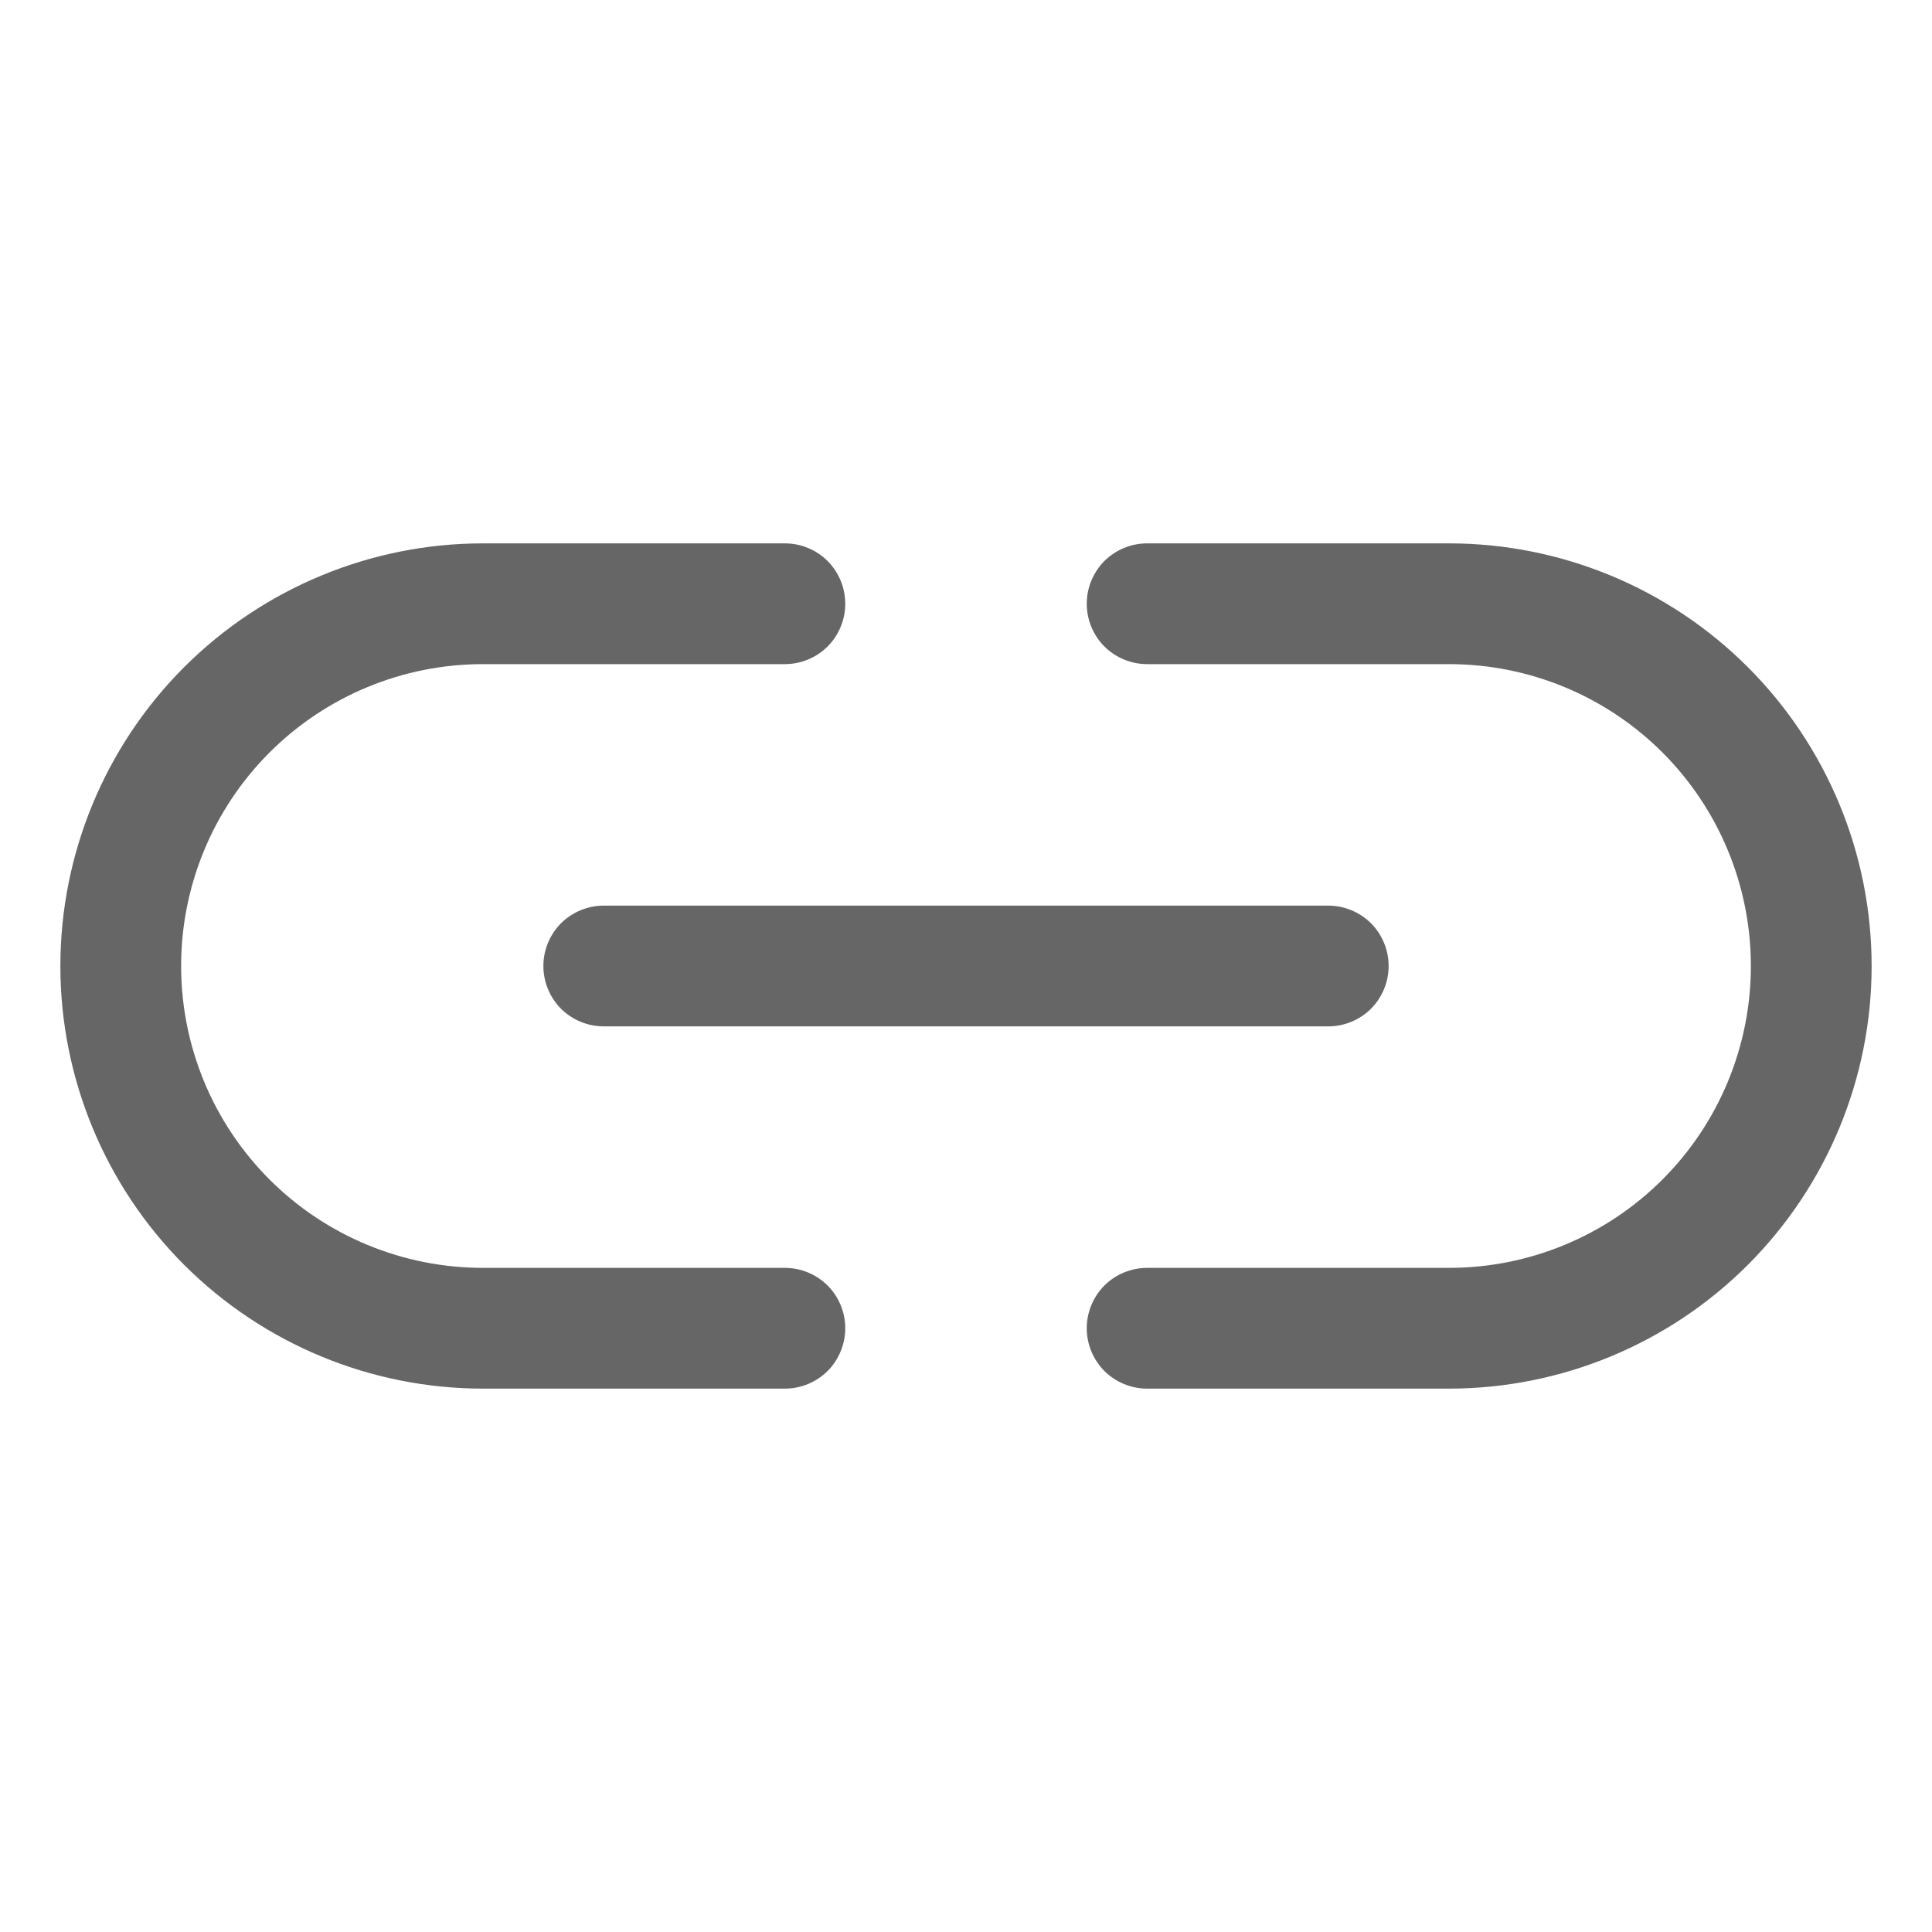
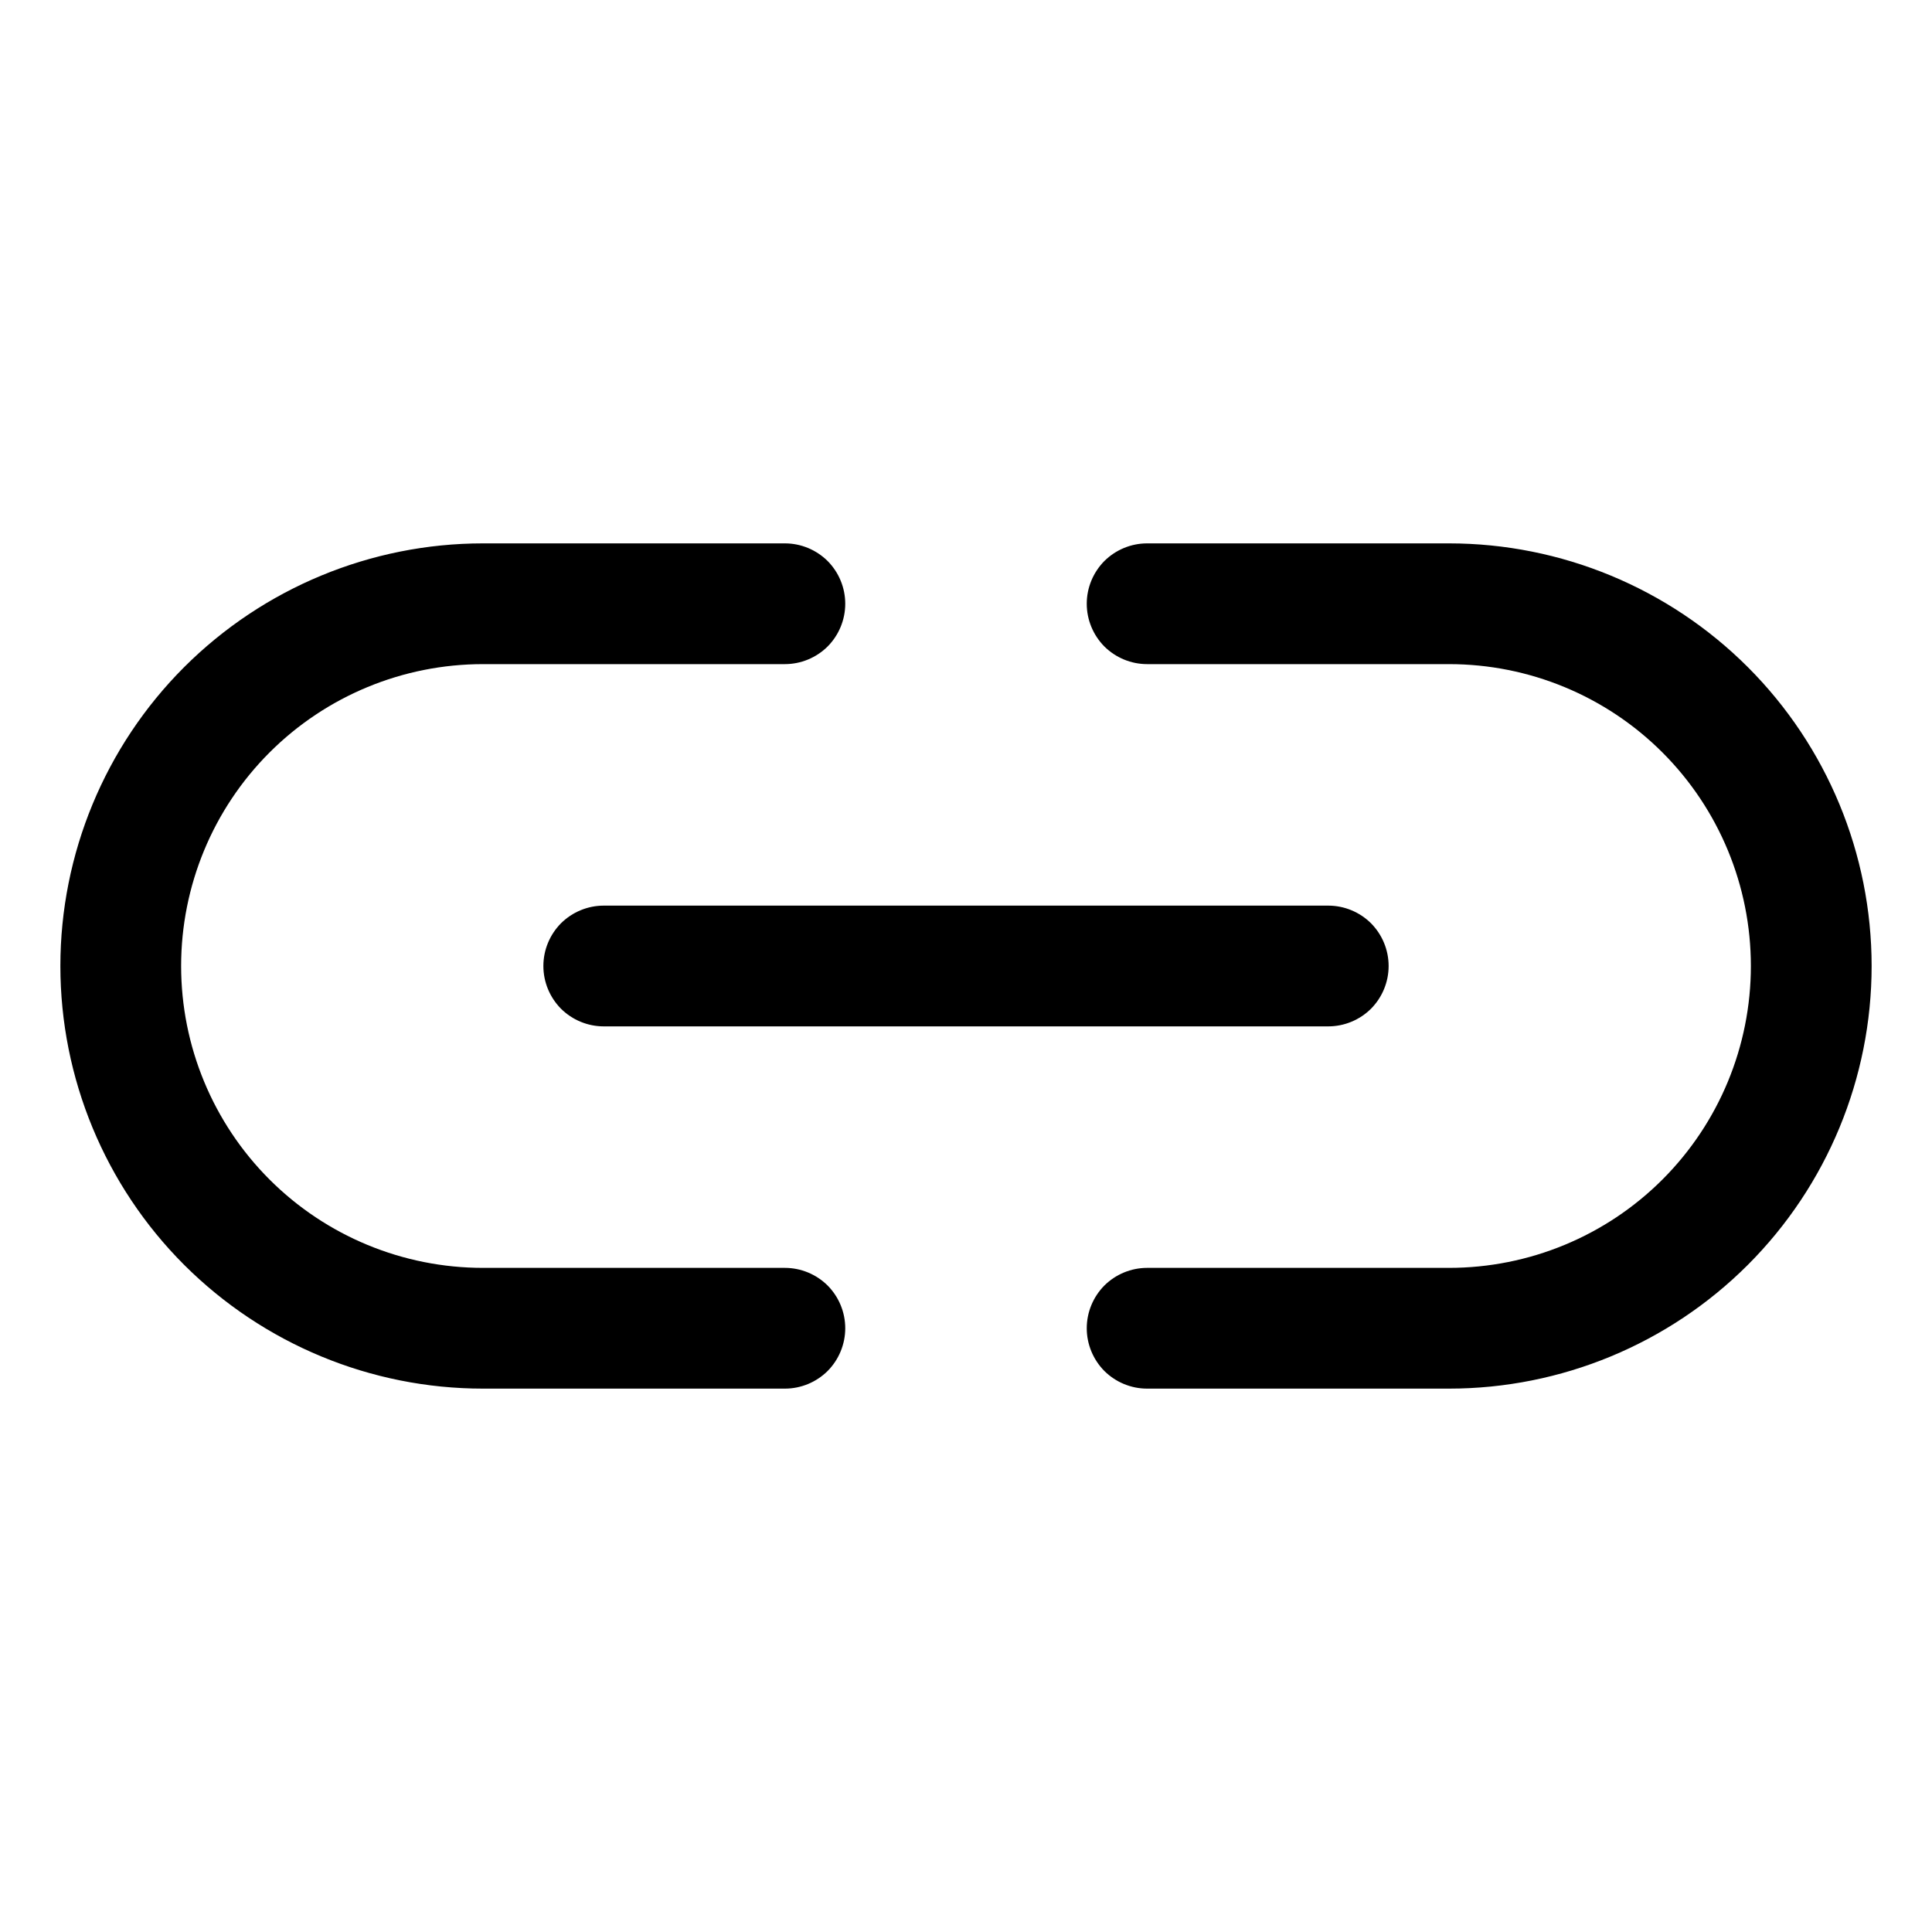
<svg xmlns="http://www.w3.org/2000/svg" width="16" height="16" viewBox="0 0 16 16" fill="none">
-   <path d="M5 7.5H11C11.133 7.5 11.26 7.553 11.354 7.646C11.447 7.74 11.5 7.867 11.5 8C11.5 8.133 11.447 8.26 11.354 8.354C11.26 8.447 11.133 8.5 11 8.5H5C4.867 8.5 4.74 8.447 4.646 8.354C4.553 8.26 4.5 8.133 4.5 8C4.5 7.867 4.553 7.74 4.646 7.646C4.74 7.553 4.867 7.5 5 7.5ZM6.5 10.5H4C3.337 10.5 2.701 10.237 2.232 9.768C1.763 9.299 1.5 8.663 1.5 8C1.5 7.337 1.763 6.701 2.232 6.232C2.701 5.763 3.337 5.5 4 5.5H6.5C6.633 5.5 6.76 5.447 6.854 5.354C6.947 5.26 7 5.133 7 5C7 4.867 6.947 4.74 6.854 4.646C6.76 4.553 6.633 4.5 6.5 4.5H4C3.072 4.5 2.182 4.869 1.525 5.525C0.869 6.181 0.5 7.072 0.5 8C0.5 8.928 0.869 9.819 1.525 10.475C2.182 11.131 3.072 11.5 4 11.5H6.5C6.633 11.5 6.76 11.447 6.854 11.354C6.947 11.26 7 11.133 7 11C7 10.867 6.947 10.74 6.854 10.646C6.76 10.553 6.633 10.5 6.5 10.5ZM12 4.5H9.5C9.367 4.5 9.24 4.553 9.146 4.646C9.053 4.74 9 4.867 9 5C9 5.133 9.053 5.26 9.146 5.354C9.24 5.447 9.367 5.5 9.5 5.5H12C12.663 5.5 13.299 5.763 13.768 6.232C14.237 6.701 14.5 7.337 14.5 8C14.5 8.663 14.237 9.299 13.768 9.768C13.299 10.237 12.663 10.5 12 10.5H9.5C9.367 10.5 9.24 10.553 9.146 10.646C9.053 10.74 9 10.867 9 11C9 11.133 9.053 11.26 9.146 11.354C9.24 11.447 9.367 11.5 9.5 11.5H12C12.928 11.5 13.819 11.131 14.475 10.475C15.131 9.819 15.5 8.928 15.5 8C15.5 7.072 15.131 6.181 14.475 5.525C13.819 4.869 12.928 4.5 12 4.5Z" fill="#666666" />
+   <path d="M5 7.5H11C11.133 7.5 11.26 7.553 11.354 7.646C11.447 7.74 11.5 7.867 11.5 8C11.5 8.133 11.447 8.26 11.354 8.354C11.26 8.447 11.133 8.5 11 8.5H5C4.867 8.5 4.74 8.447 4.646 8.354C4.553 8.26 4.5 8.133 4.5 8C4.5 7.867 4.553 7.74 4.646 7.646C4.74 7.553 4.867 7.5 5 7.5ZM6.5 10.5H4C3.337 10.5 2.701 10.237 2.232 9.768C1.763 9.299 1.5 8.663 1.5 8C1.5 7.337 1.763 6.701 2.232 6.232C2.701 5.763 3.337 5.5 4 5.5H6.5C6.633 5.5 6.76 5.447 6.854 5.354C6.947 5.26 7 5.133 7 5C7 4.867 6.947 4.74 6.854 4.646C6.76 4.553 6.633 4.5 6.5 4.5H4C3.072 4.5 2.182 4.869 1.525 5.525C0.869 6.181 0.5 7.072 0.5 8C0.5 8.928 0.869 9.819 1.525 10.475C2.182 11.131 3.072 11.5 4 11.5H6.5C6.633 11.5 6.76 11.447 6.854 11.354C6.947 11.26 7 11.133 7 11C7 10.867 6.947 10.74 6.854 10.646C6.76 10.553 6.633 10.5 6.5 10.5ZM12 4.5H9.5C9.367 4.5 9.24 4.553 9.146 4.646C9.053 4.74 9 4.867 9 5C9 5.133 9.053 5.26 9.146 5.354C9.24 5.447 9.367 5.5 9.5 5.5H12C12.663 5.5 13.299 5.763 13.768 6.232C14.237 6.701 14.5 7.337 14.5 8C14.5 8.663 14.237 9.299 13.768 9.768C13.299 10.237 12.663 10.5 12 10.5H9.5C9.367 10.5 9.24 10.553 9.146 10.646C9.053 10.74 9 10.867 9 11C9 11.133 9.053 11.26 9.146 11.354C9.24 11.447 9.367 11.5 9.5 11.5H12C12.928 11.5 13.819 11.131 14.475 10.475C15.131 9.819 15.5 8.928 15.5 8C15.5 7.072 15.131 6.181 14.475 5.525C13.819 4.869 12.928 4.5 12 4.5Z" fill="currentColor" />
</svg>
